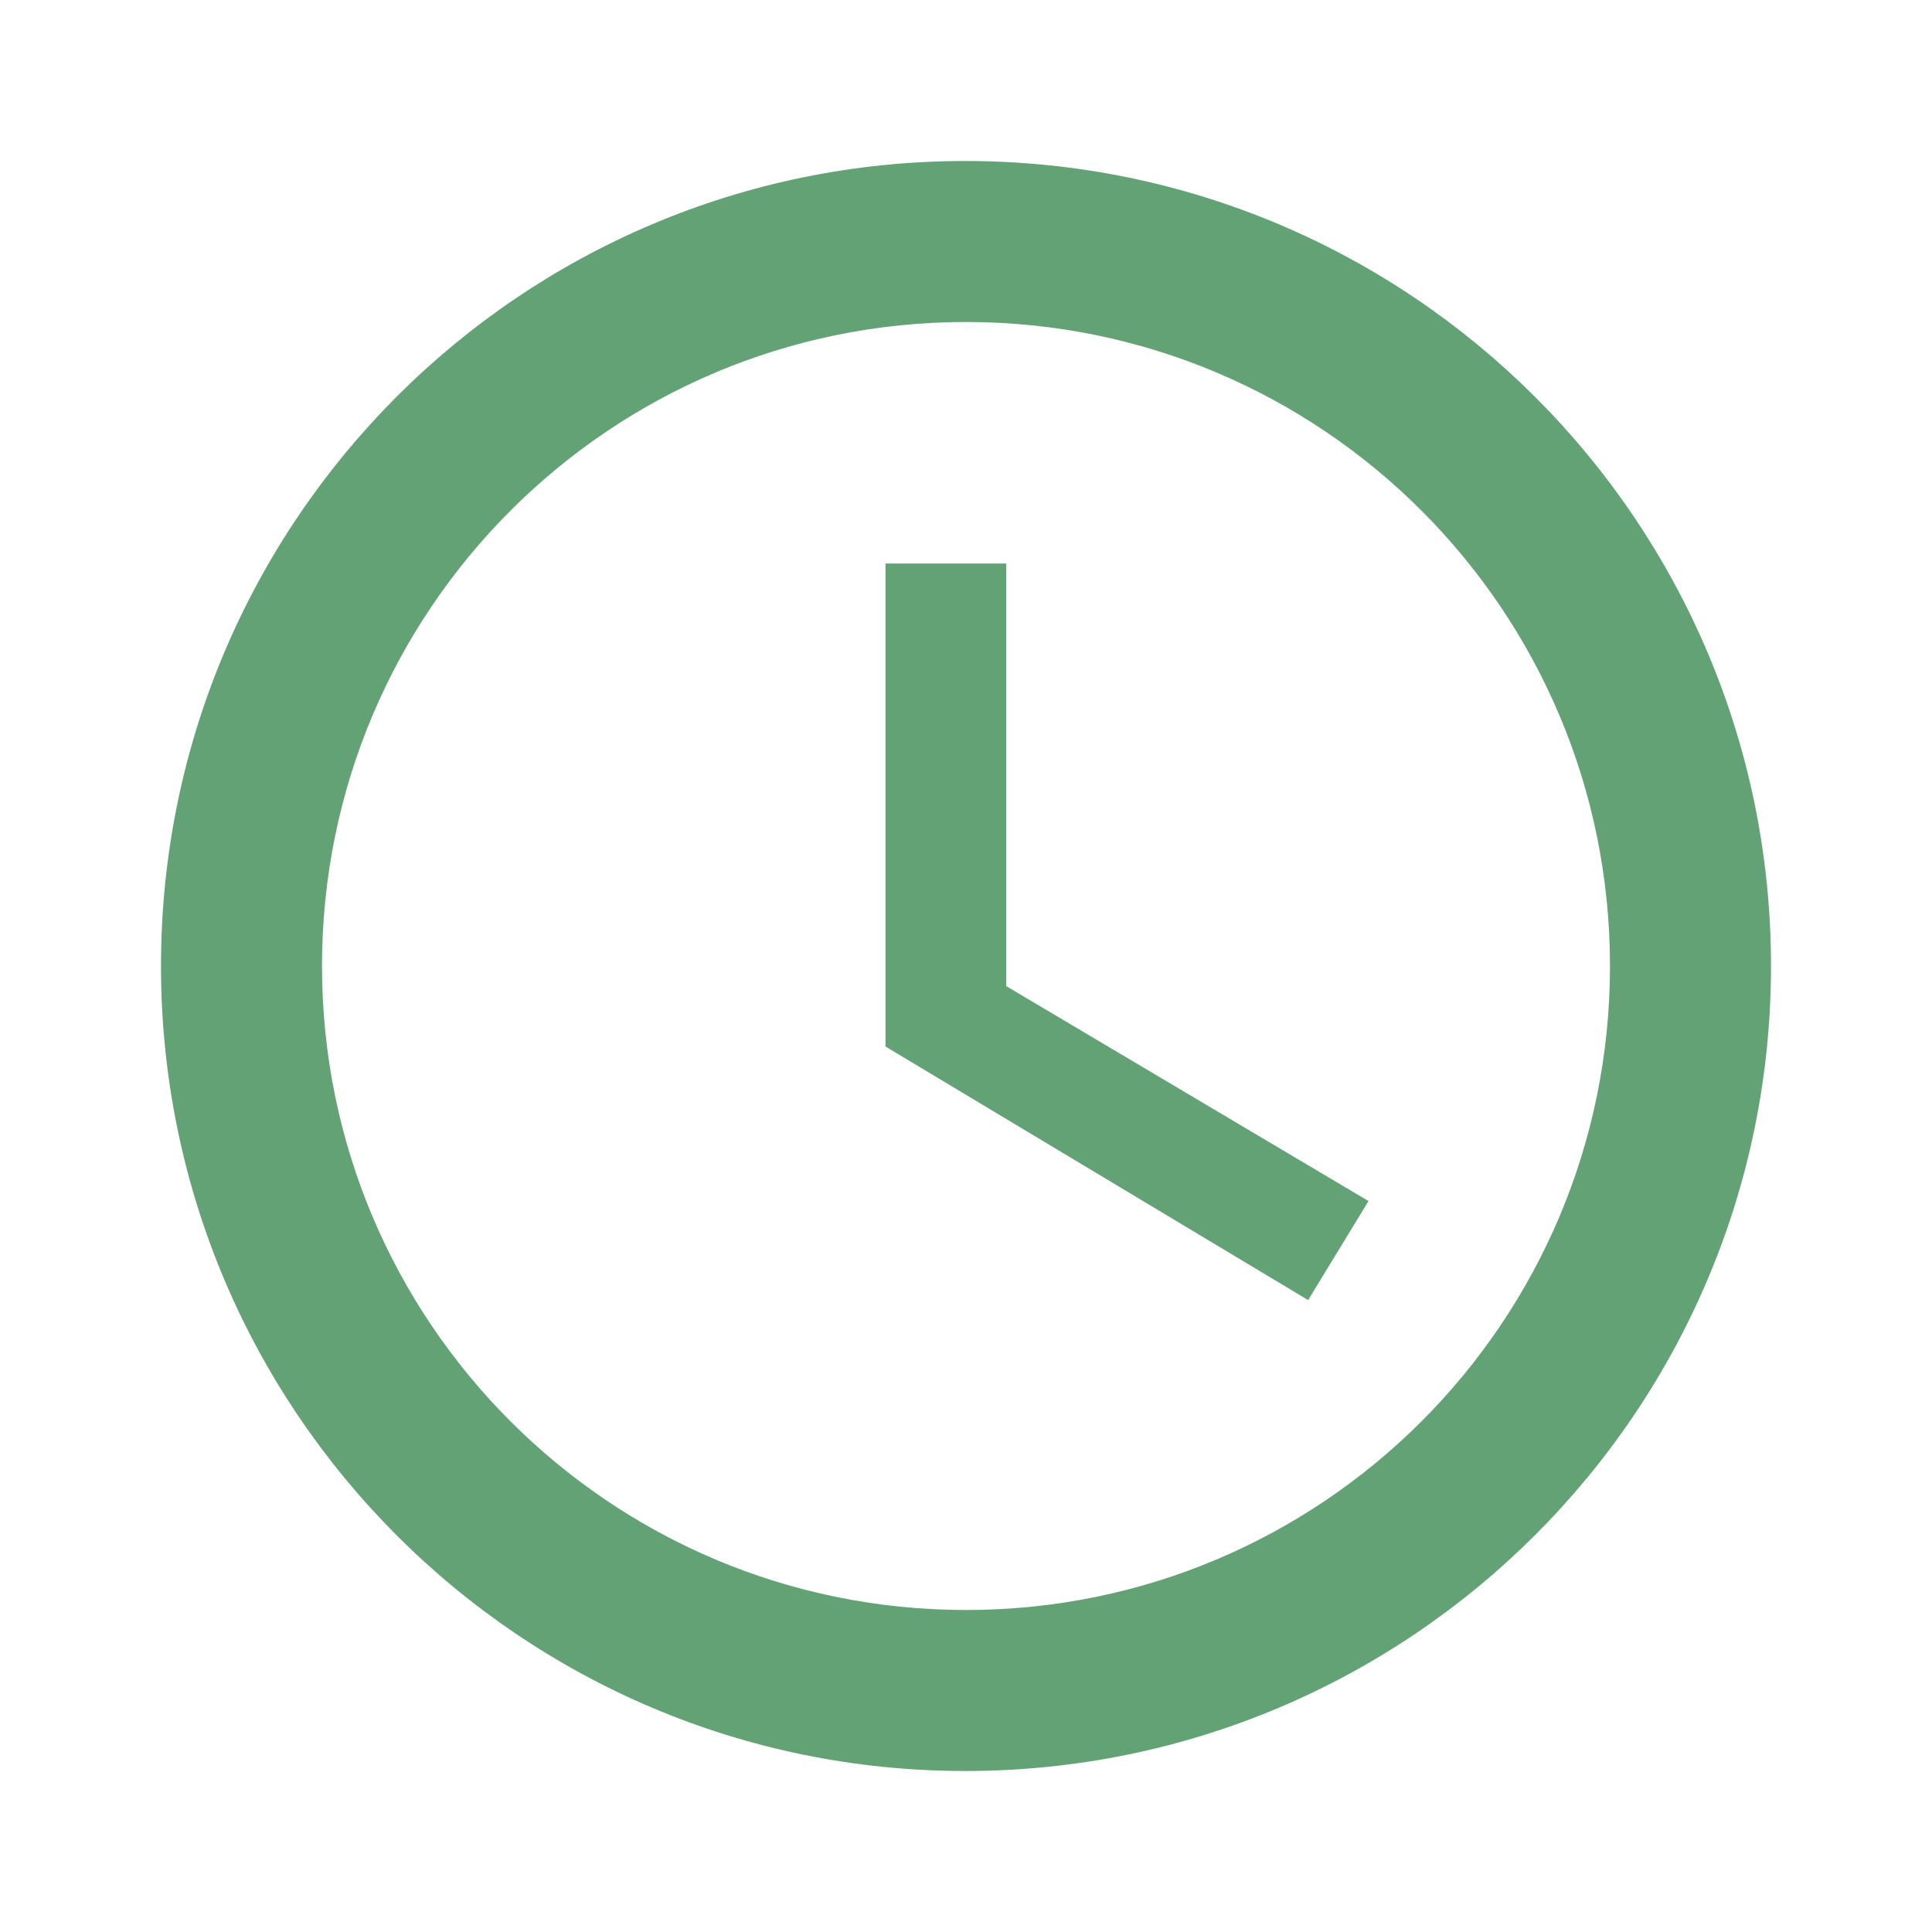
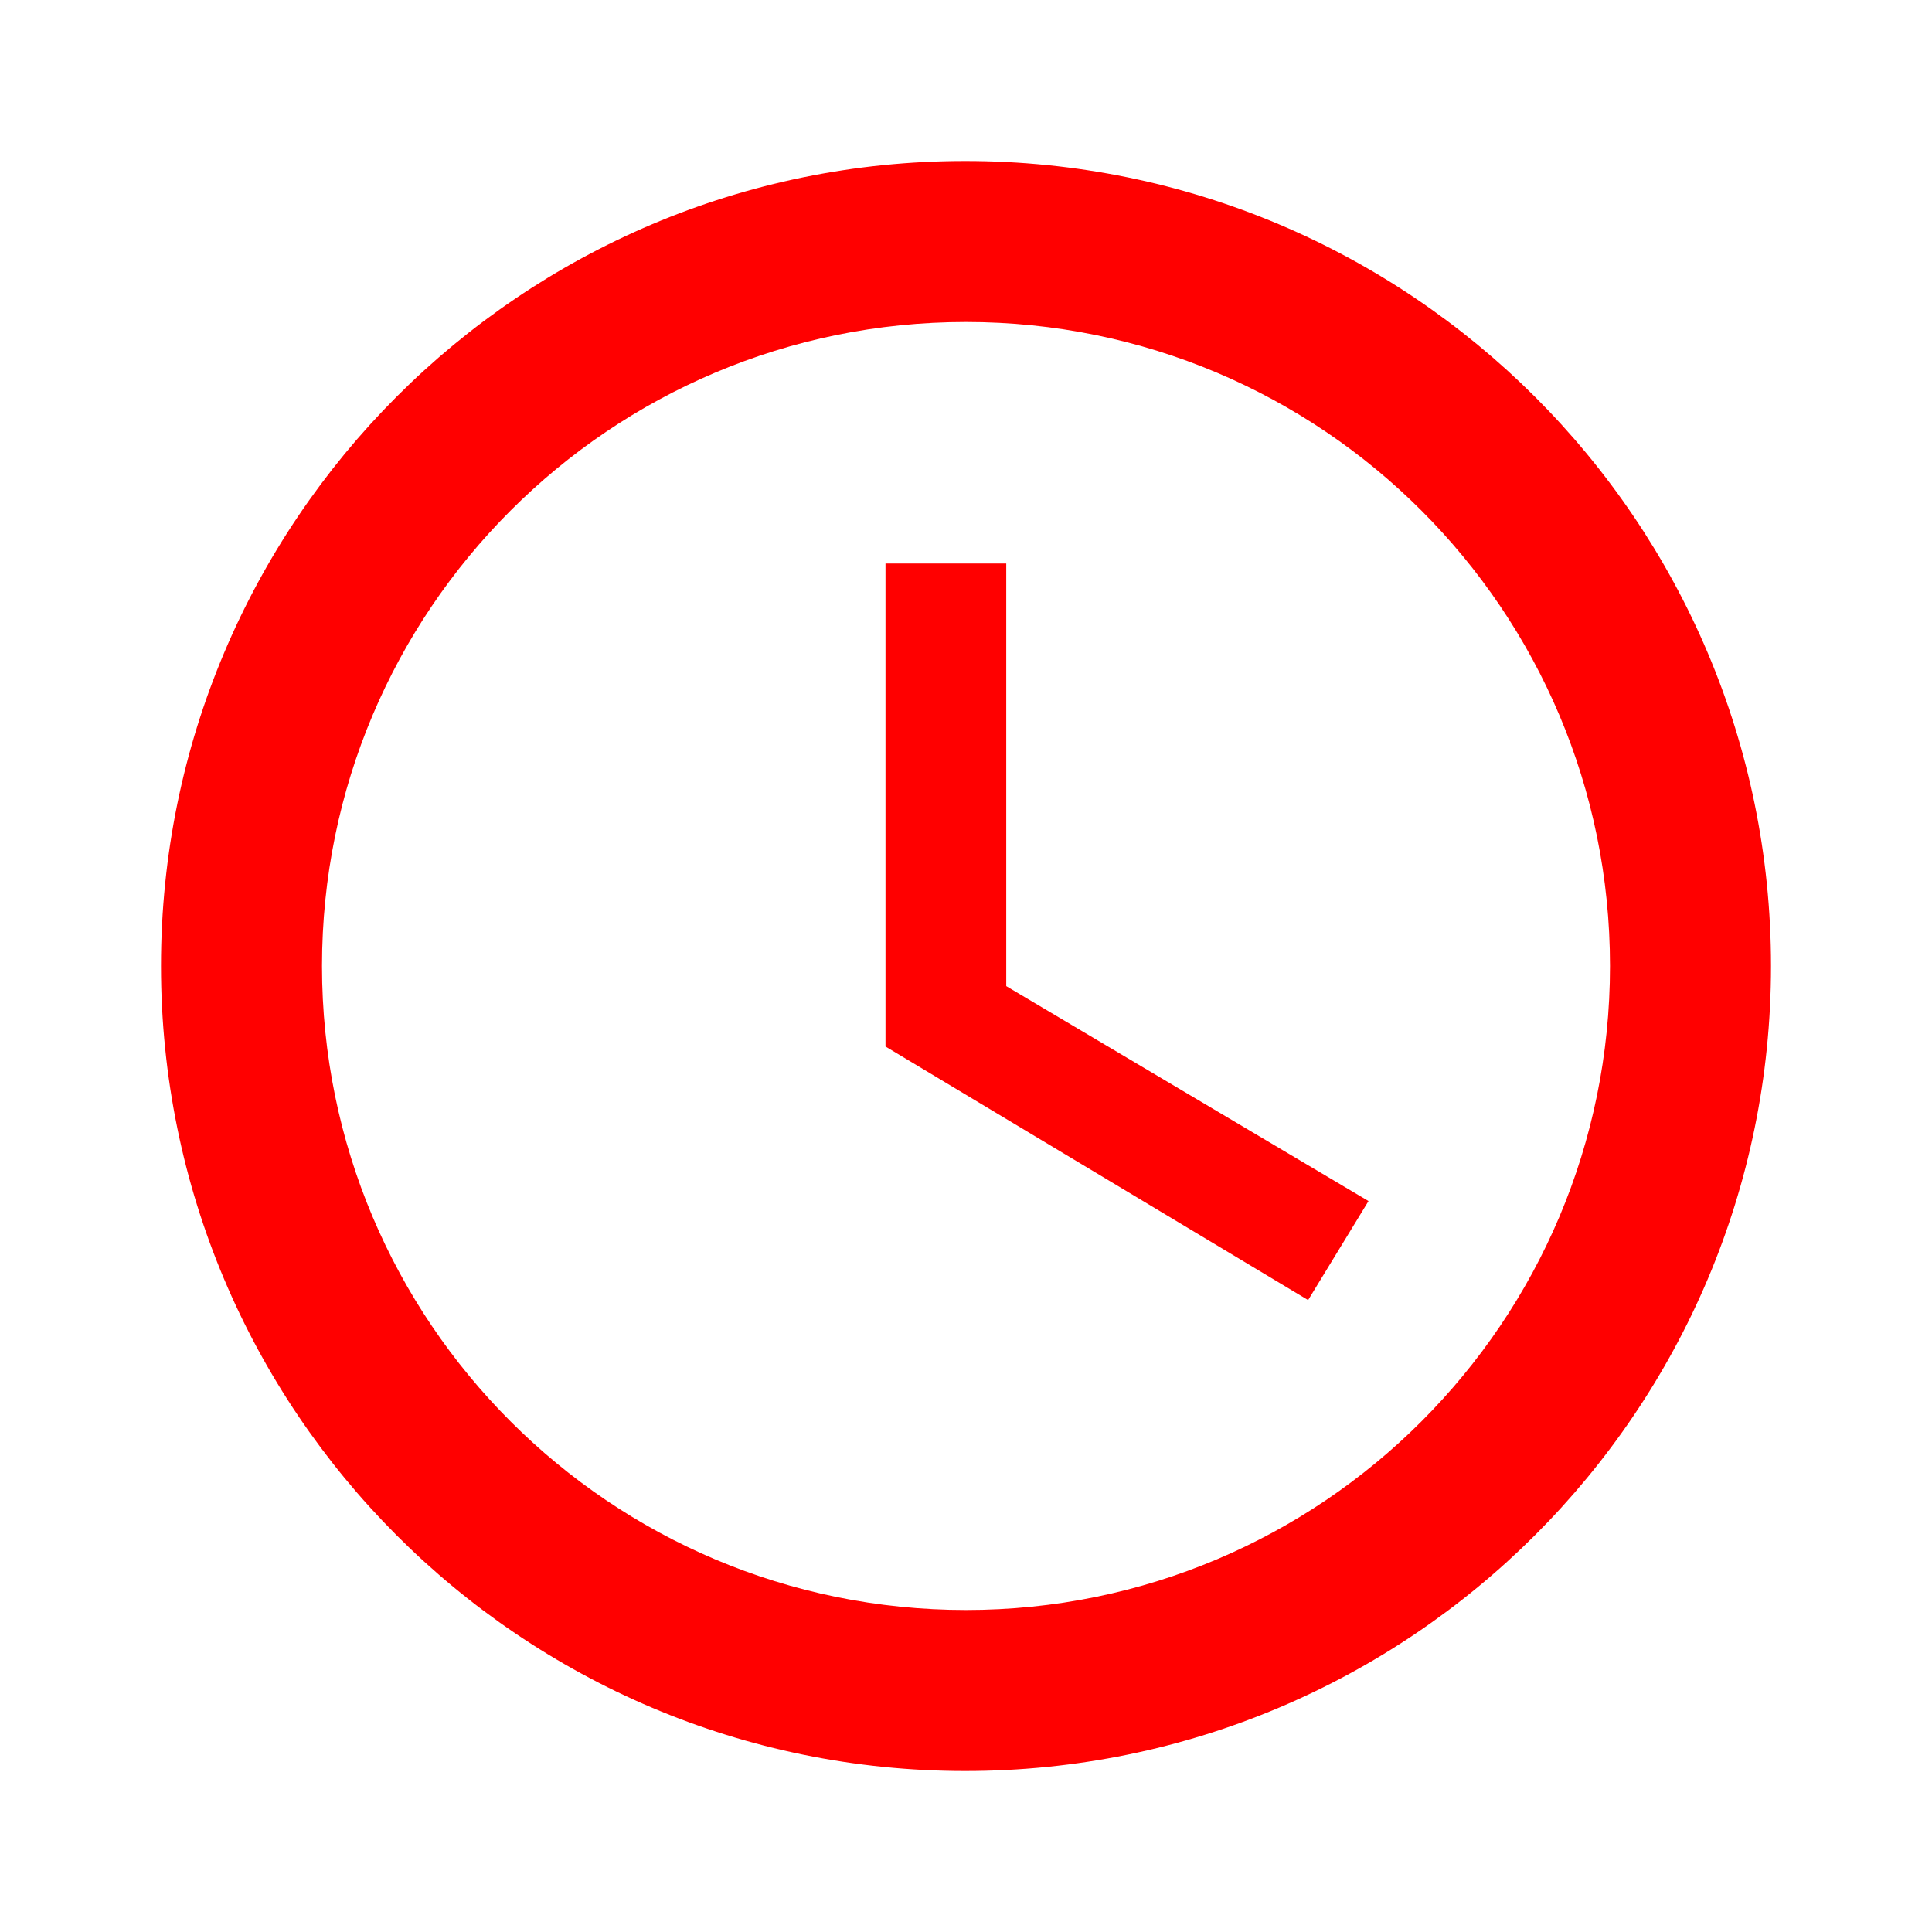
<svg xmlns="http://www.w3.org/2000/svg" width="24" height="24" viewBox="0 0 24 24" fill="none">
-   <path fill-rule="evenodd" clip-rule="evenodd" d="M11.99 2C6.47 2 2 6.48 2 12C2 17.52 6.47 22 11.99 22C17.52 22 22 17.52 22 12C22 6.48 17.52 2 11.99 2ZM12 20C7.58 20 4 16.42 4 12C4 7.58 7.58 4 12 4C16.42 4 20 7.58 20 12C20 16.42 16.42 20 12 20ZM11 7H12.5V12.25L17 14.92L16.25 16.15L11 13V7Z" fill="#63A275" />
+   <path fill-rule="evenodd" clip-rule="evenodd" d="M11.99 2C6.47 2 2 6.48 2 12C2 17.52 6.47 22 11.99 22C17.52 22 22 17.52 22 12C22 6.48 17.52 2 11.99 2ZM12 20C7.58 20 4 16.42 4 12C4 7.58 7.58 4 12 4C16.42 4 20 7.58 20 12C20 16.42 16.42 20 12 20ZM11 7H12.5V12.25L17 14.92L16.25 16.15L11 13V7Z" fill="red" />
</svg>
